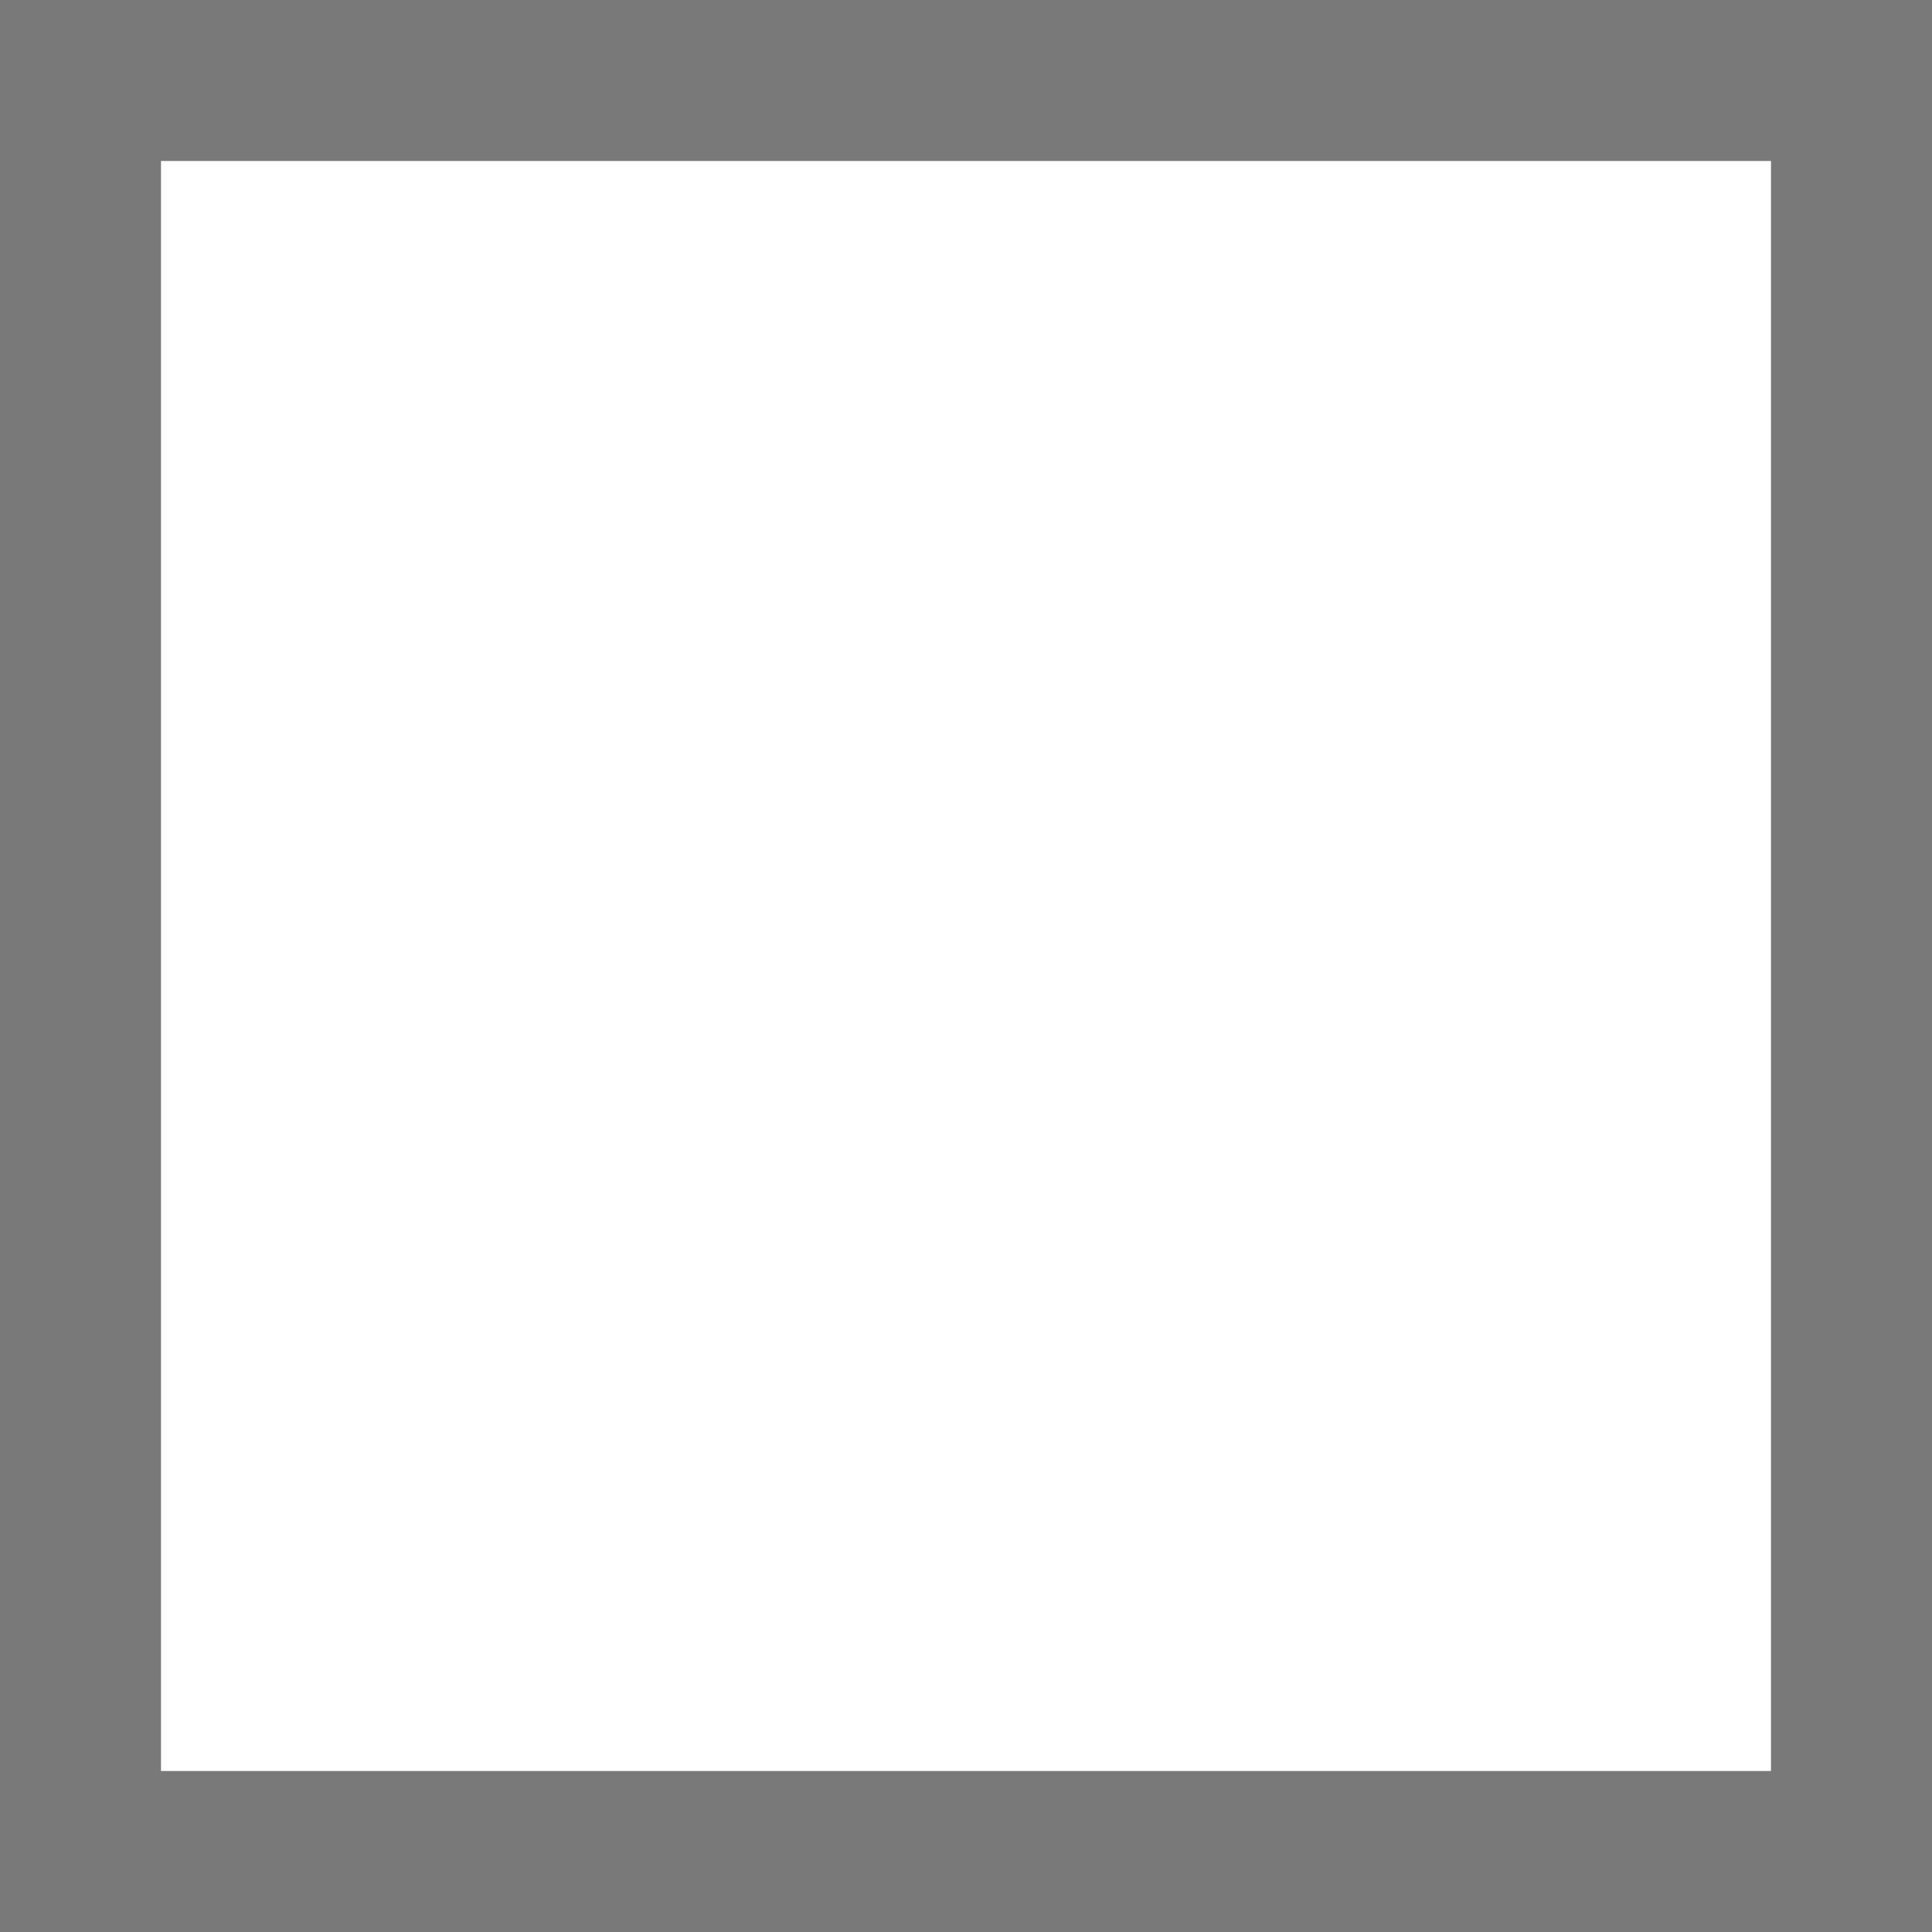
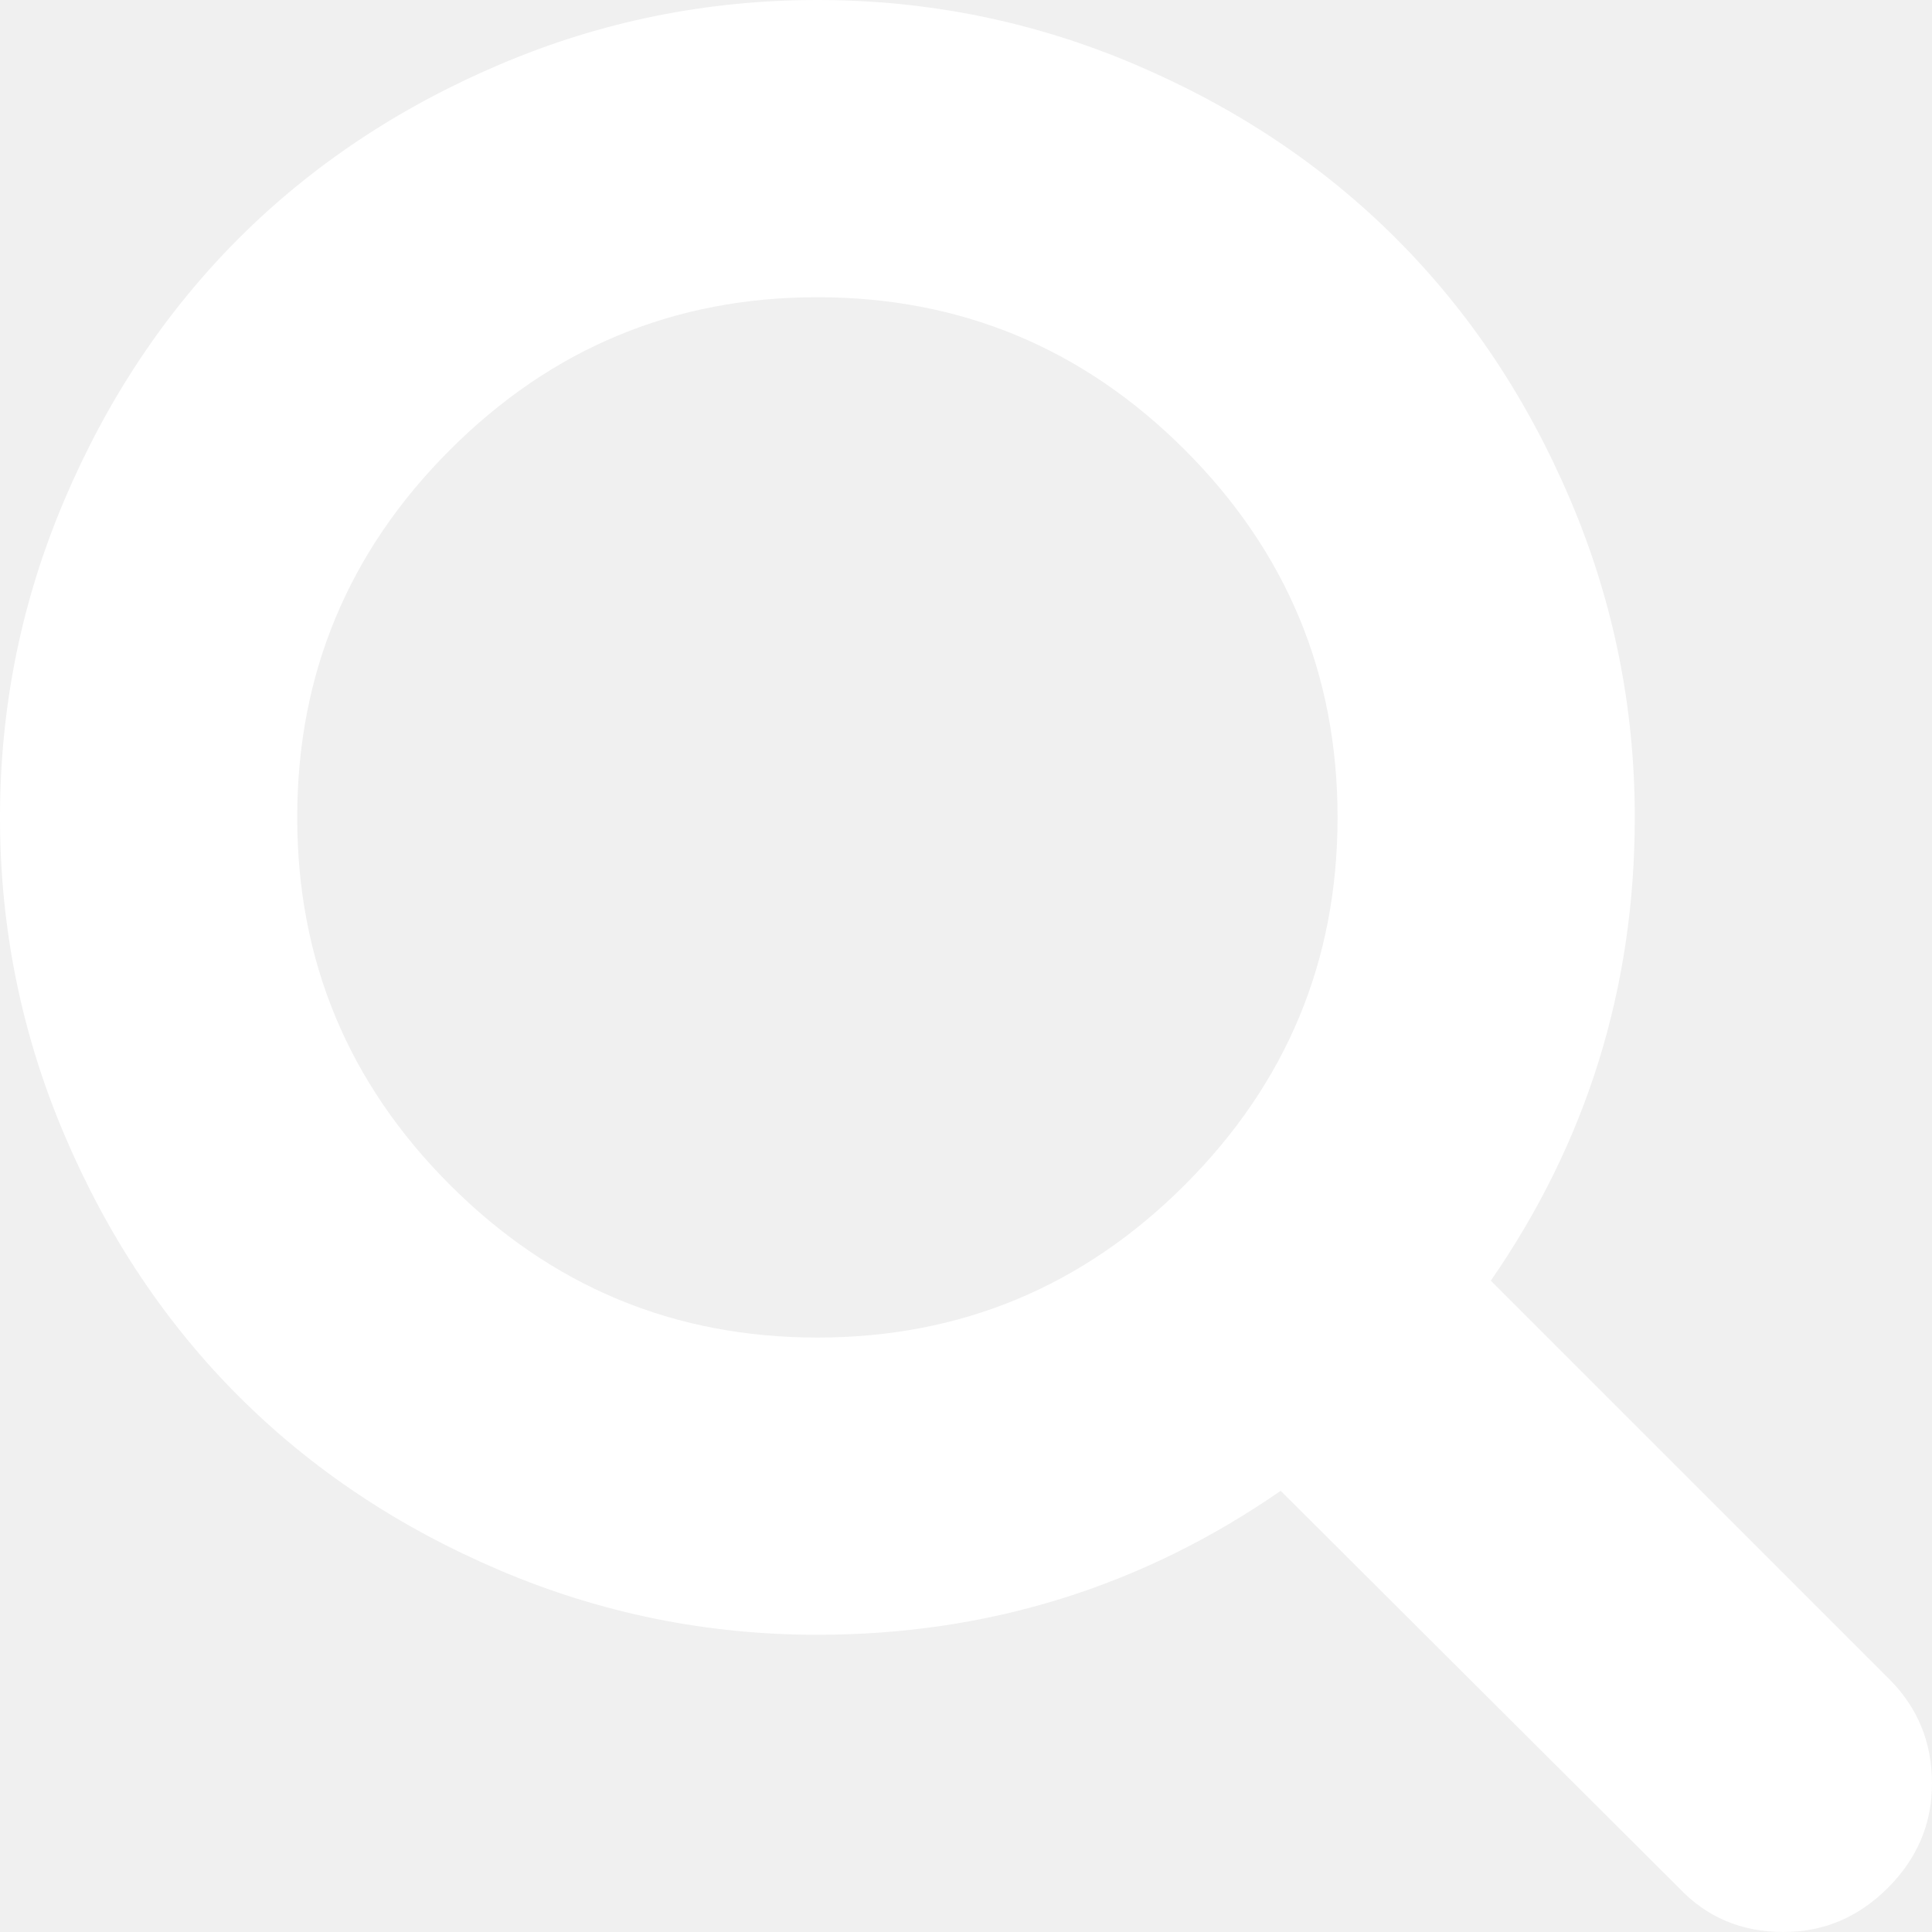
- <svg xmlns="http://www.w3.org/2000/svg" version="1.1" width="12px" height="12px" viewBox="272 195.5  12 12">
-   <path d="M 272.5 196  L 283.5 196  L 283.5 207  L 272.5 207  L 272.5 196  Z " fill-rule="nonzero" fill="#ffffff" stroke="none" />
-   <path d="M 272.5 196  L 283.5 196  L 283.5 207  L 272.5 207  L 272.5 196  Z " stroke-width="1" stroke="#797979" fill="none" />
+ <svg xmlns="http://www.w3.org/2000/svg" version="1.1" width="25px" height="25px">
+   <g transform="translate(-567 -11 )">
+     <path d="M 15.332 15.332  C 16.649 14.015  17.308 12.43  17.308 10.577  C 17.308 8.724  16.649 7.139  15.332 5.822  C 14.015 4.505  12.43 3.846  10.577 3.846  C 8.724 3.846  7.139 4.505  5.822 5.822  C 4.505 7.139  3.846 8.724  3.846 10.577  C 3.846 12.43  4.505 14.015  5.822 15.332  C 7.139 16.649  8.724 17.308  10.577 17.308  C 12.43 17.308  14.015 16.649  15.332 15.332  Z M 24.444 21.725  C 24.815 22.095  25 22.546  25 23.077  C 25 23.598  24.81 24.048  24.429 24.429  C 24.048 24.81  23.598 25  23.077 25  C 22.536 25  22.085 24.81  21.725 24.429  L 16.572 19.291  C 14.779 20.533  12.78 21.154  10.577 21.154  C 9.145 21.154  7.775 20.876  6.468 20.32  C 5.161 19.764  4.034 19.013  3.087 18.066  C 2.141 17.12  1.39 15.993  0.834 14.686  C 0.278 13.379  0 12.009  0 10.577  C 0 9.145  0.278 7.775  0.834 6.468  C 1.39 5.161  2.141 4.034  3.087 3.087  C 4.034 2.141  5.161 1.39  6.468 0.834  C 7.775 0.278  9.145 0  10.577 0  C 12.009 0  13.379 0.278  14.686 0.834  C 15.993 1.39  17.12 2.141  18.066 3.087  C 19.013 4.034  19.764 5.161  20.32 6.468  C 20.876 7.775  21.154 9.145  21.154 10.577  C 21.154 12.78  20.533 14.779  19.291 16.572  L 24.444 21.725  Z " fill-rule="nonzero" fill="#ffffff" stroke="none" transform="matrix(1 0 0 1 567 11 )" />
+   </g>
</svg>
